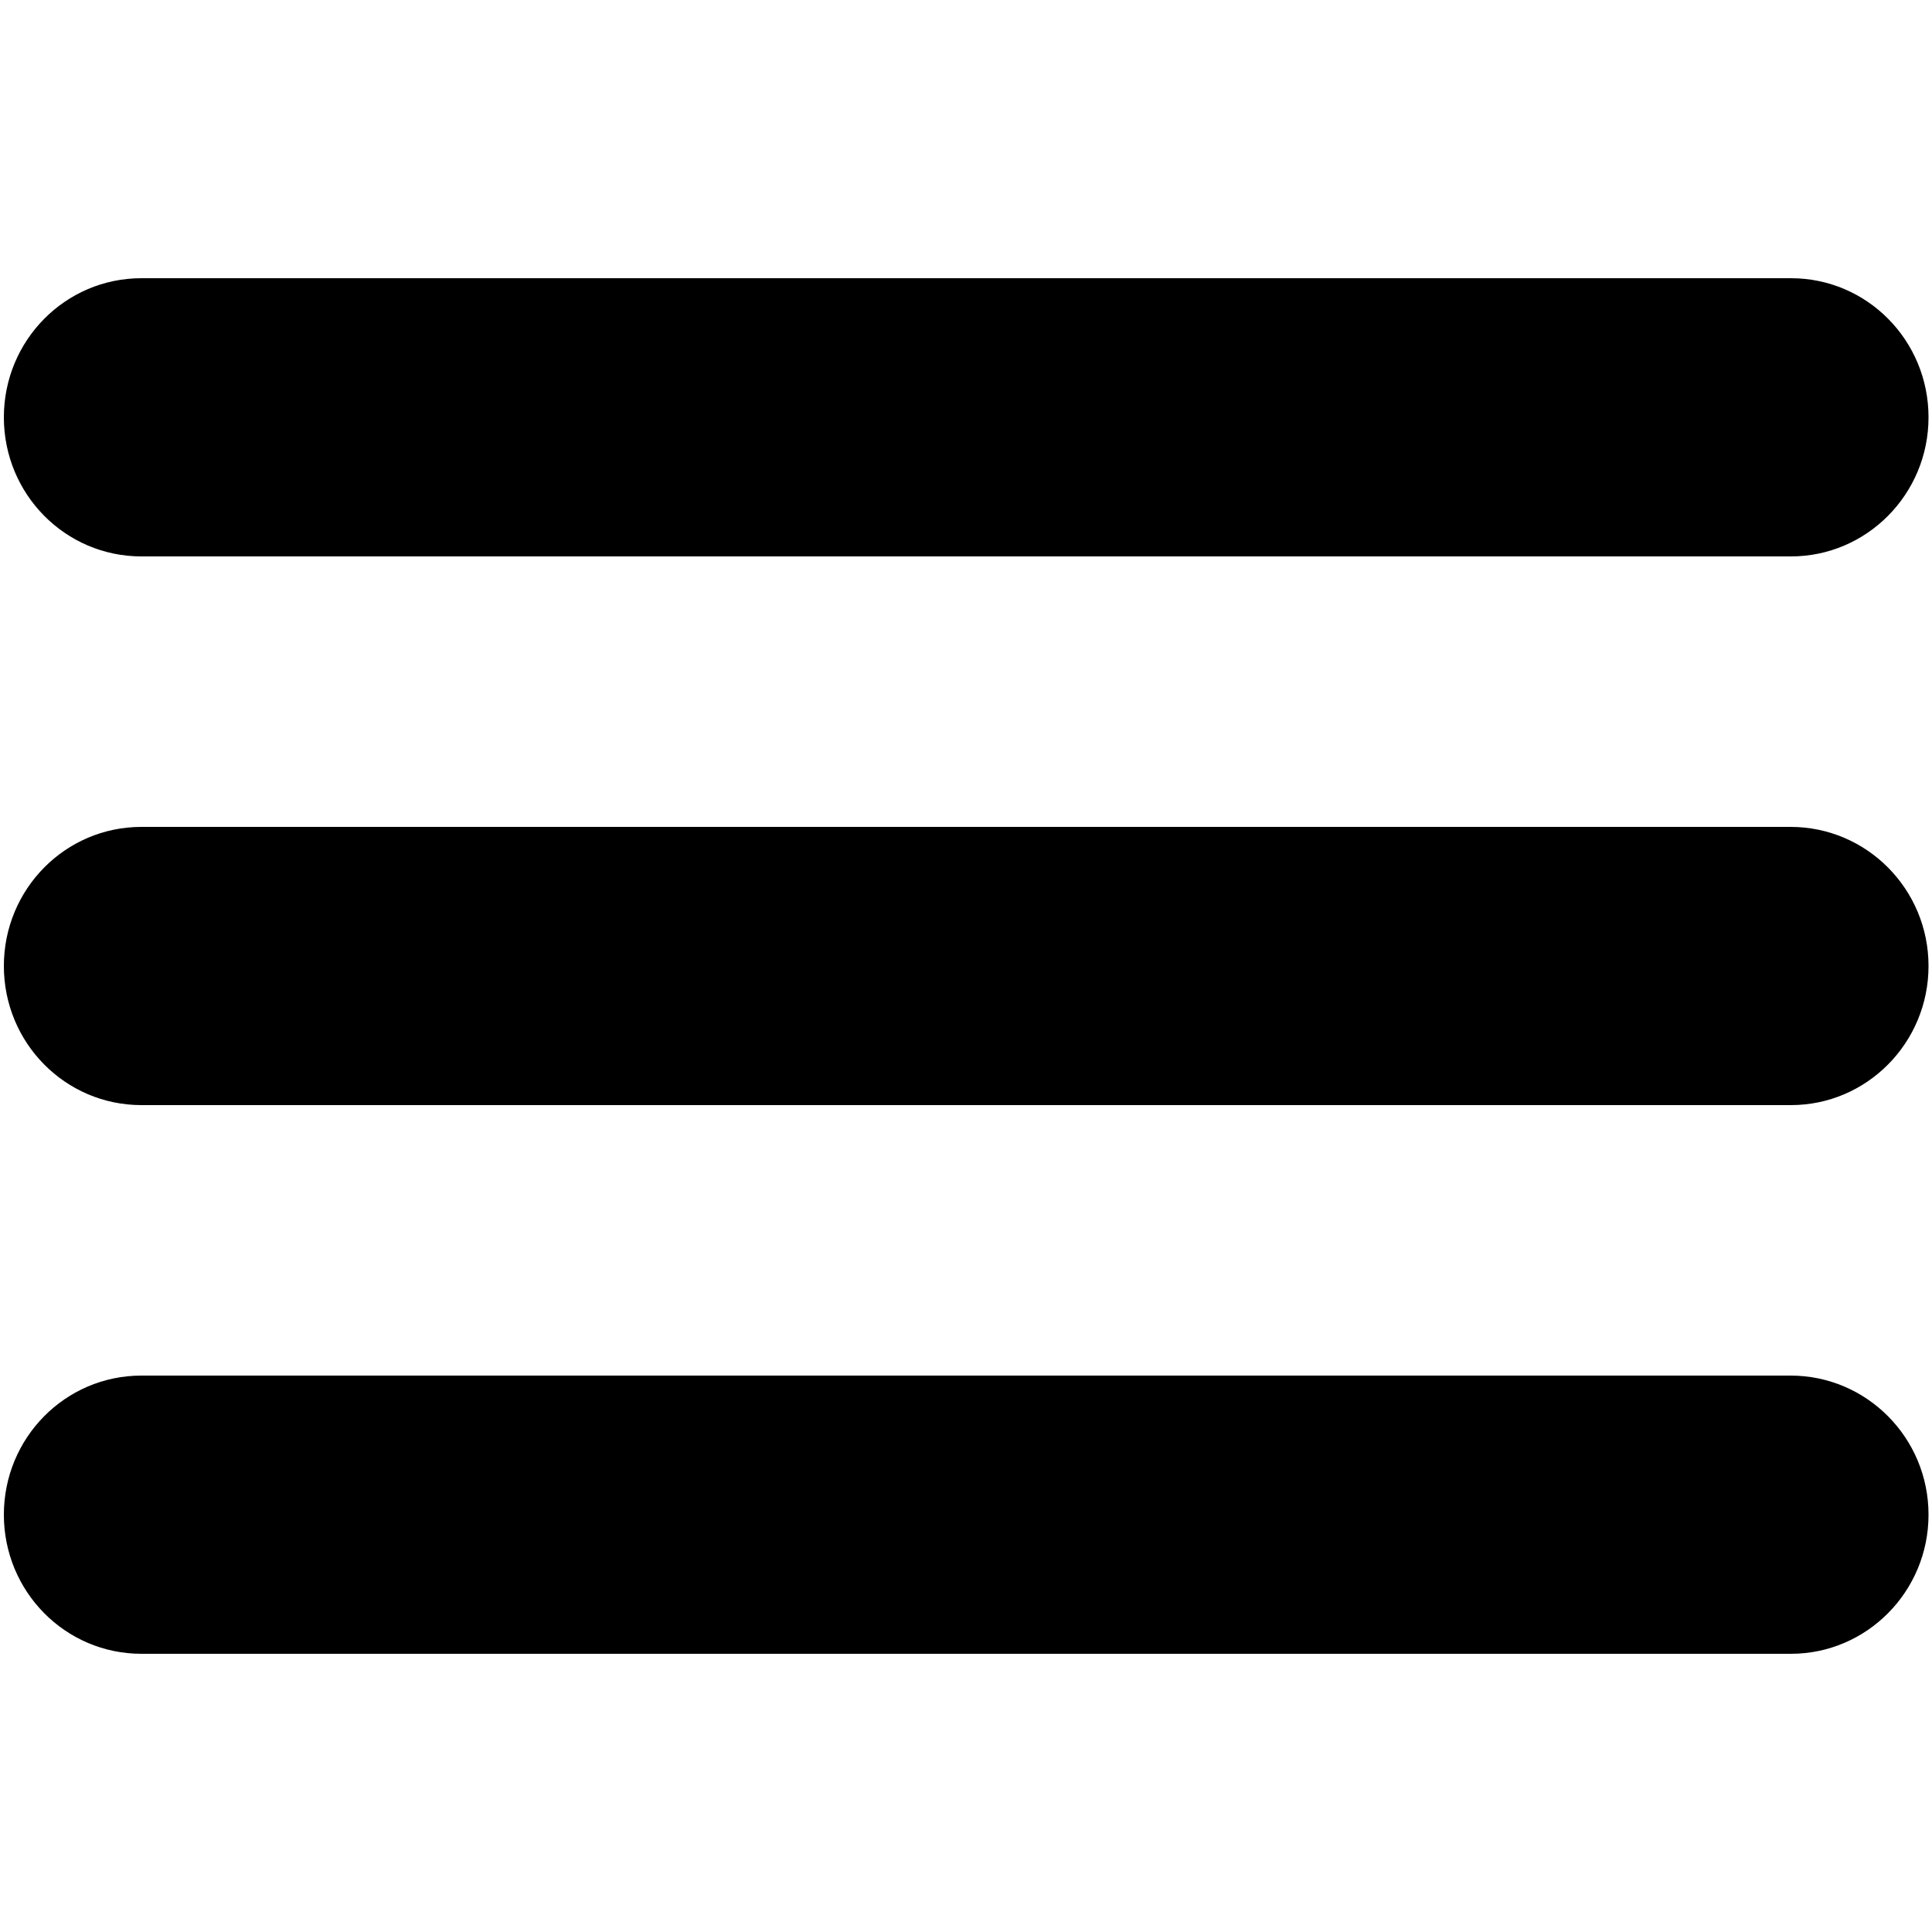
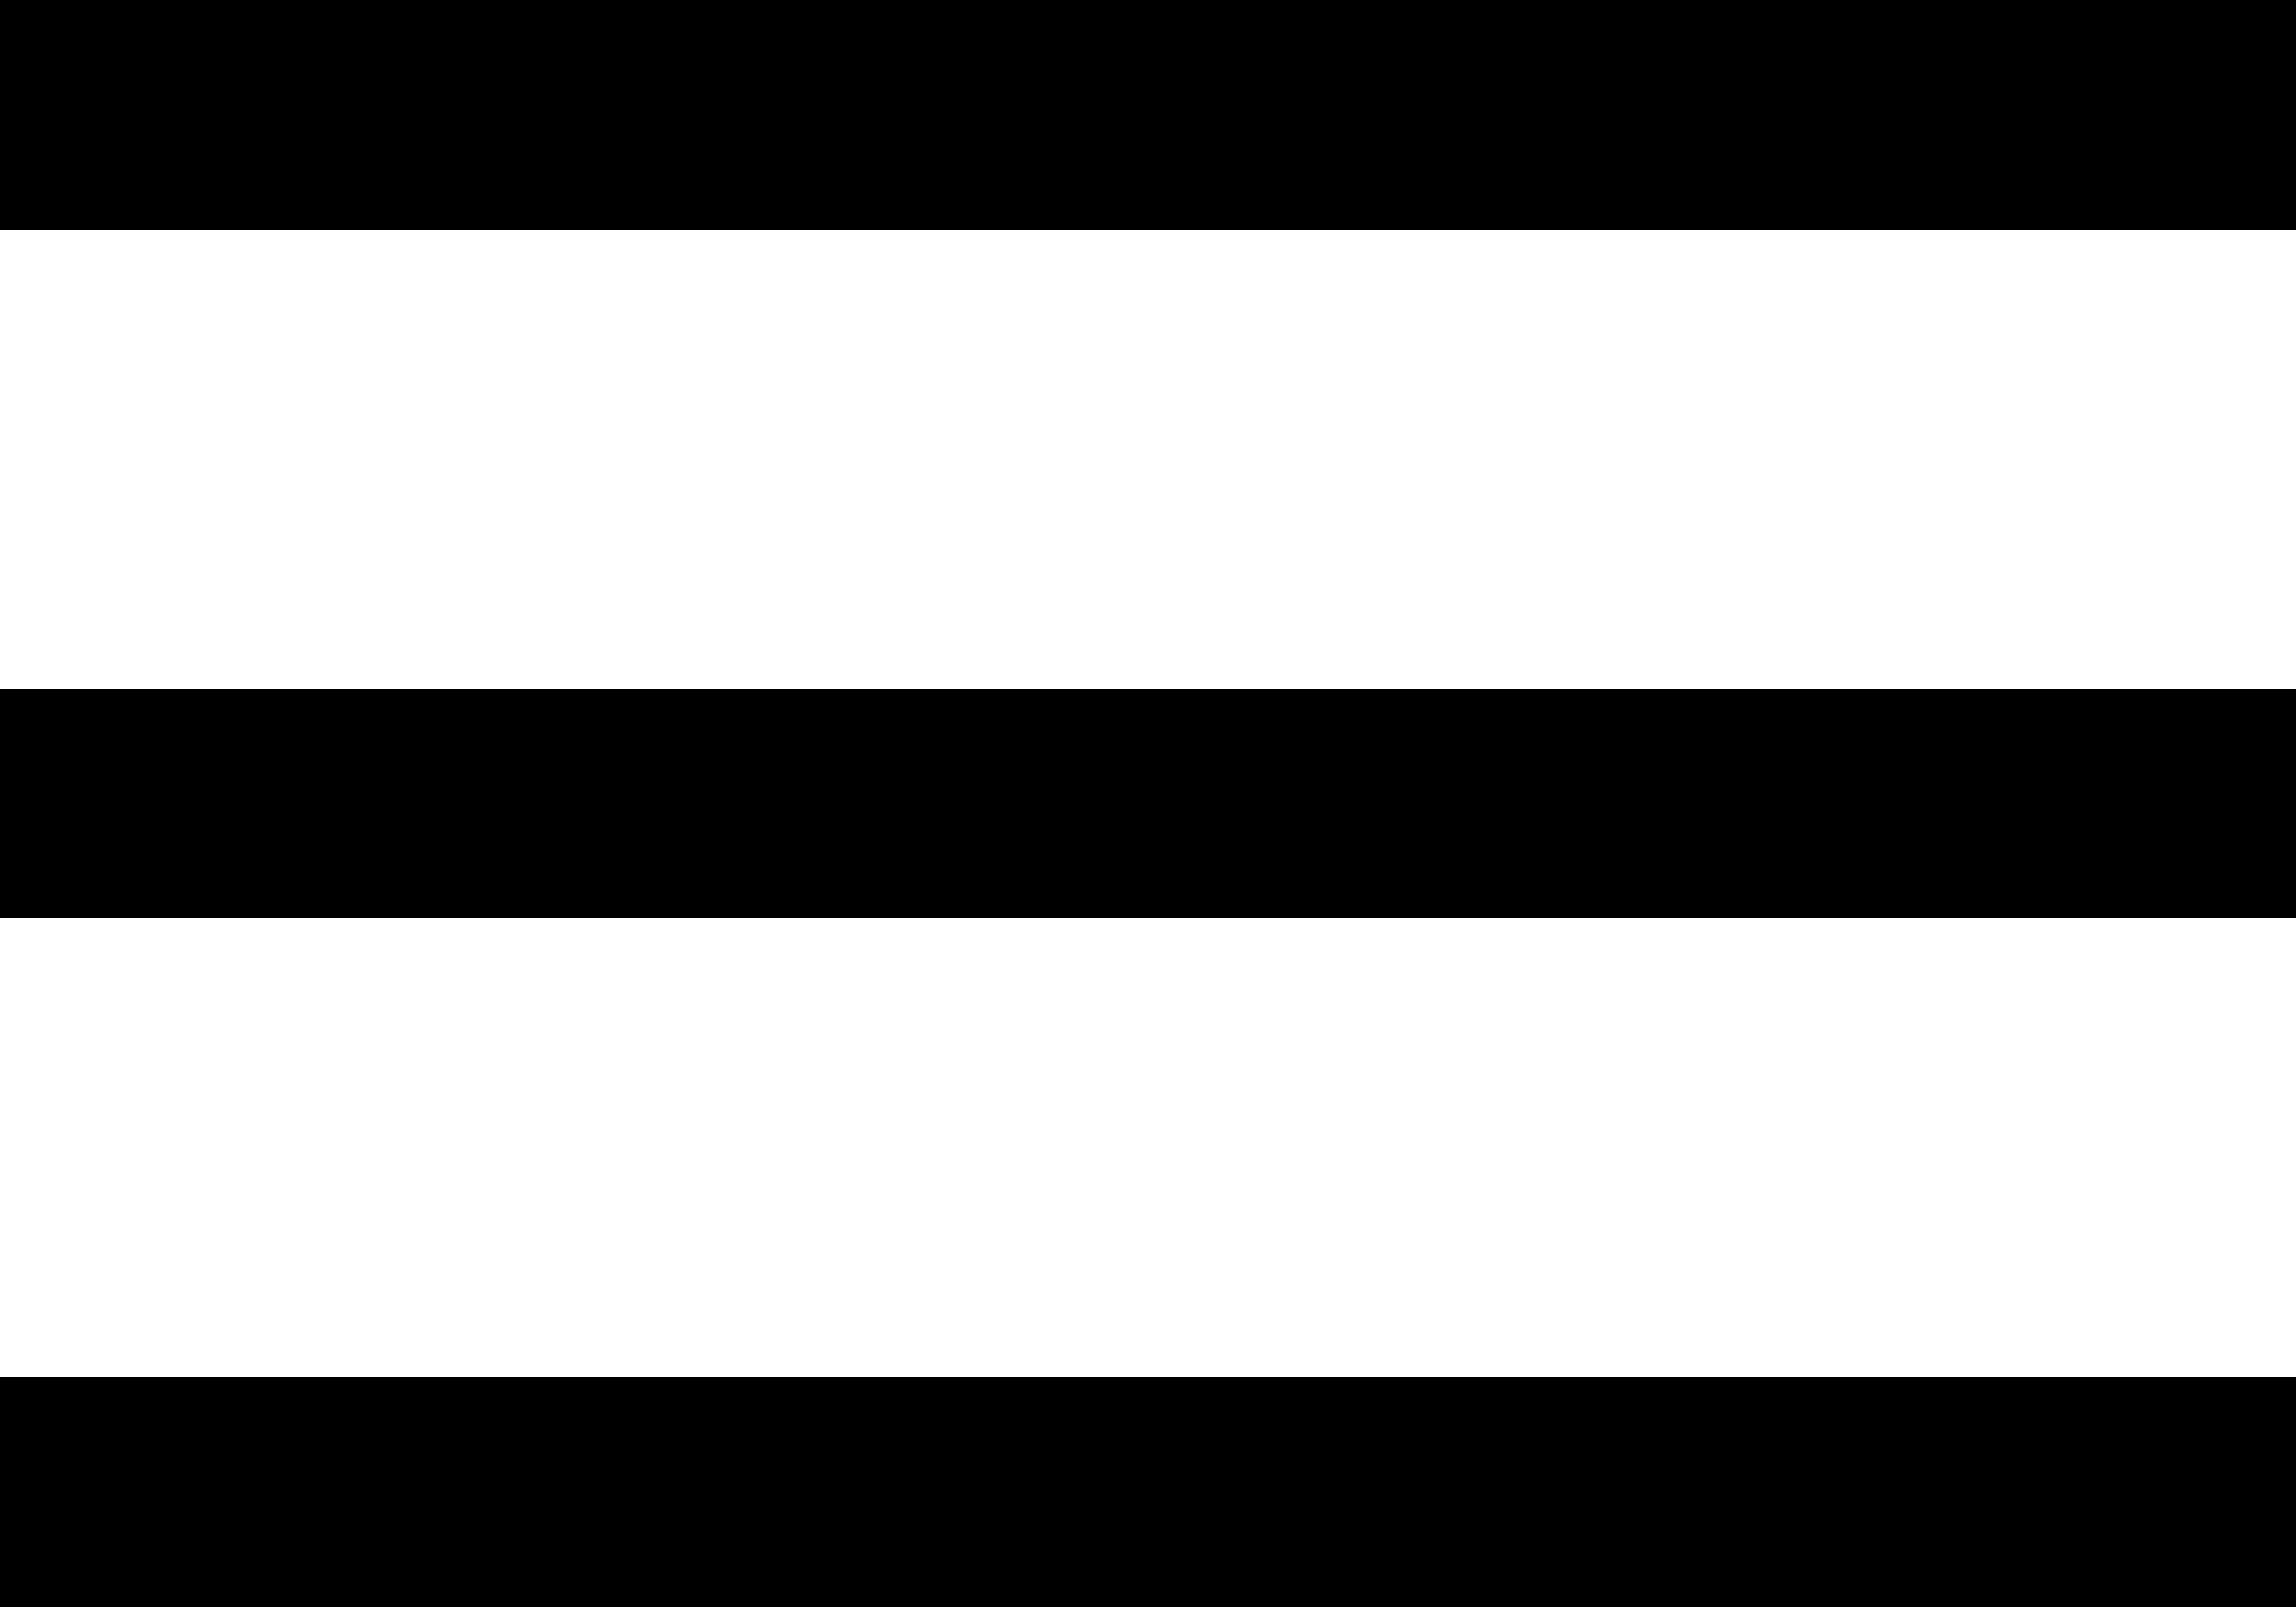
- <svg xmlns="http://www.w3.org/2000/svg" x="0px" y="0px" viewBox="0 0 500 500" aria-hidden="true" focusable="false">
-   <path fill="currentColor" d="M36.6,144h426.9c19.6,0,35.6-16.1,35.6-36s-15.9-36-35.6-36H36.6C16.9,72,1,88.1,1,108S16.9,144,36.6,144z" />
-   <path fill="currentColor" d="M463.4,214H36.6C16.9,214,1,230.1,1,250s15.9,36,35.6,36h426.9c19.6,0,35.6-16.1,35.6-36S483.1,214,463.4,214z" />
-   <path fill="currentColor" d="M463.4,356H36.6C16.9,356,1,372.1,1,392s15.9,36,35.6,36h426.9c19.6,0,35.6-16.1,35.6-36S483.1,356,463.4,356z" />
+ <svg xmlns="http://www.w3.org/2000/svg" width="20" height="14" viewBox="0 0 20 14" fill="none">
+   <path fill-rule="evenodd" clip-rule="evenodd" d="M20 2V0H0V2H20ZM20 6V8H0V6H20ZM20 12V14H0V12H20Z" fill="currentColor" />
</svg>
